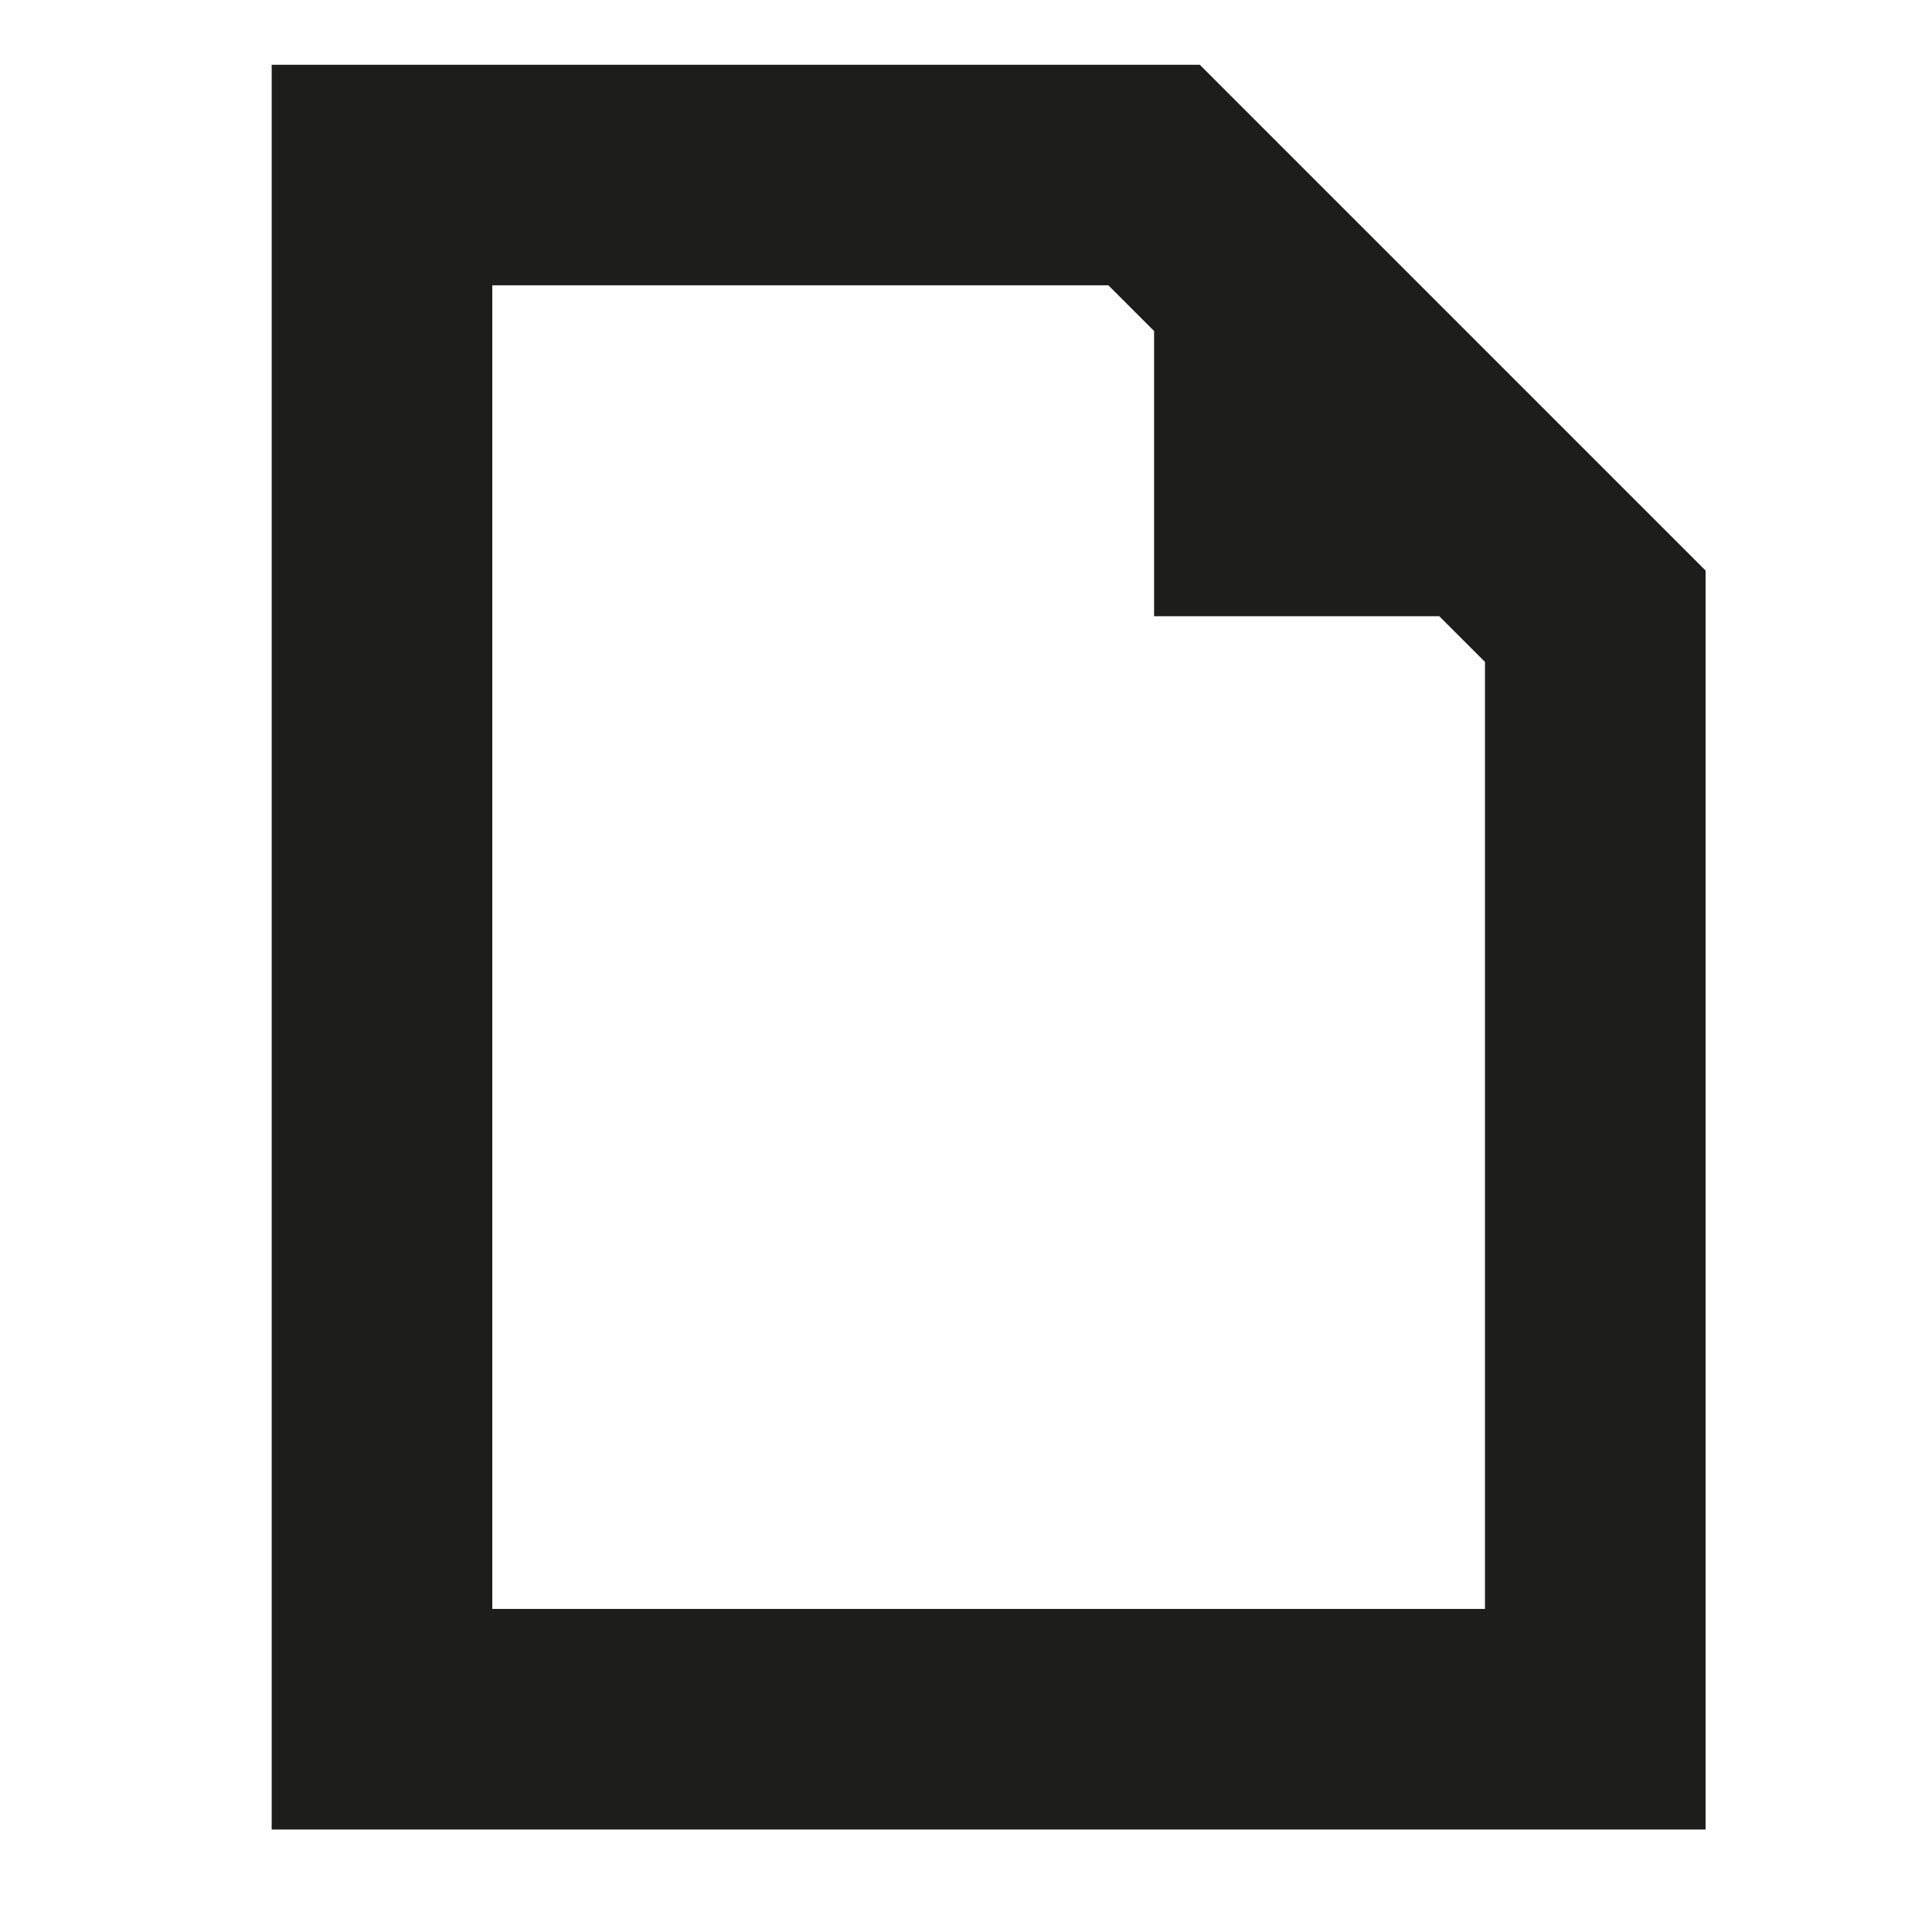
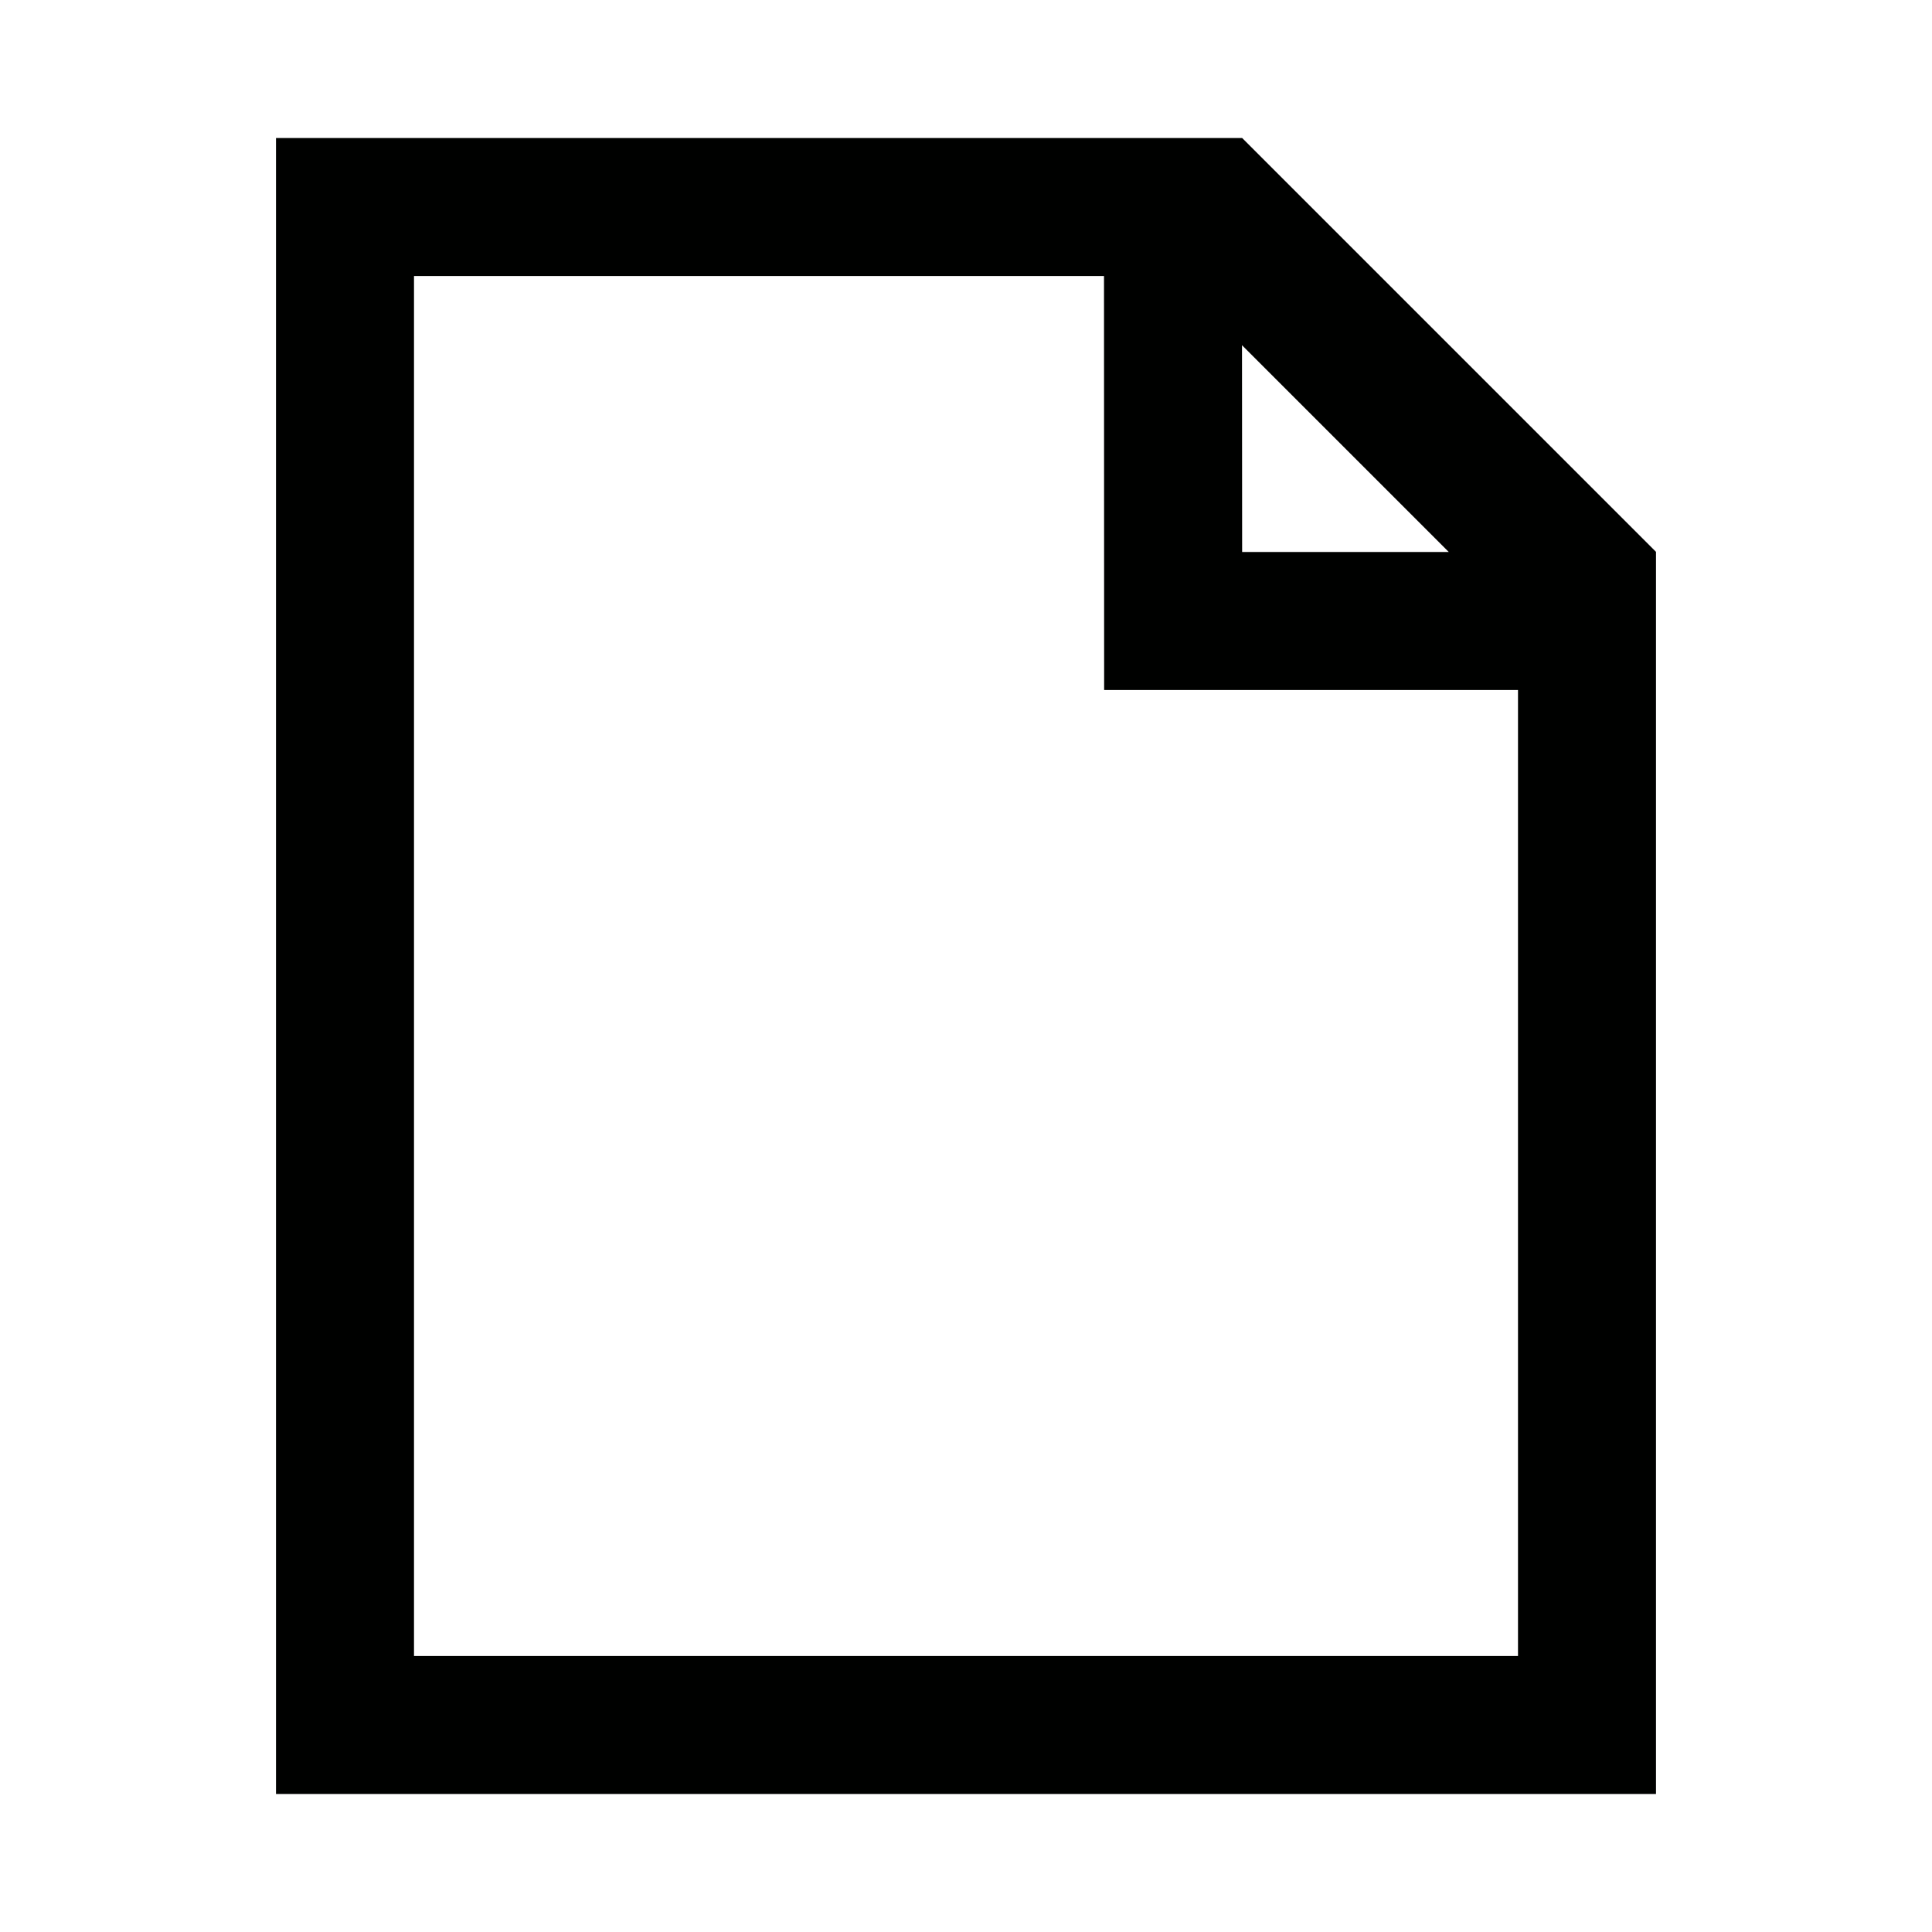
- <svg xmlns="http://www.w3.org/2000/svg" version="1.1" id="Layer_1" x="0px" y="0px" width="128px" height="128px" viewBox="0 0 128 128" enable-background="new 0 0 128 128" xml:space="preserve">
-   <path fill="#1D1D1B" d="M79.487,4.289H18v116.923h95V37.801L79.487,4.289z M98.385,106.596h-65.77V18.904h40.82l3.026,3.026v18.897  h18.896l3.026,3.025V106.596z" />
+ <svg xmlns="http://www.w3.org/2000/svg" version="1.1" id="Layer_1" x="0px" y="0px" width="28px" height="28px" viewBox="-241.5 460.5 28 28" enable-background="new -241.5 460.5 28 28" xml:space="preserve">
+   <path fill="#000100" d="M-223.498,462.5H-237.5v24h20v-18.002L-223.498,462.5z M-223.5,465.503l2.997,2.997h-2.995L-223.5,465.503z   M-219.5,484.5h-16v-20h10l0.002,6h5.998V484.5z" />
</svg>
